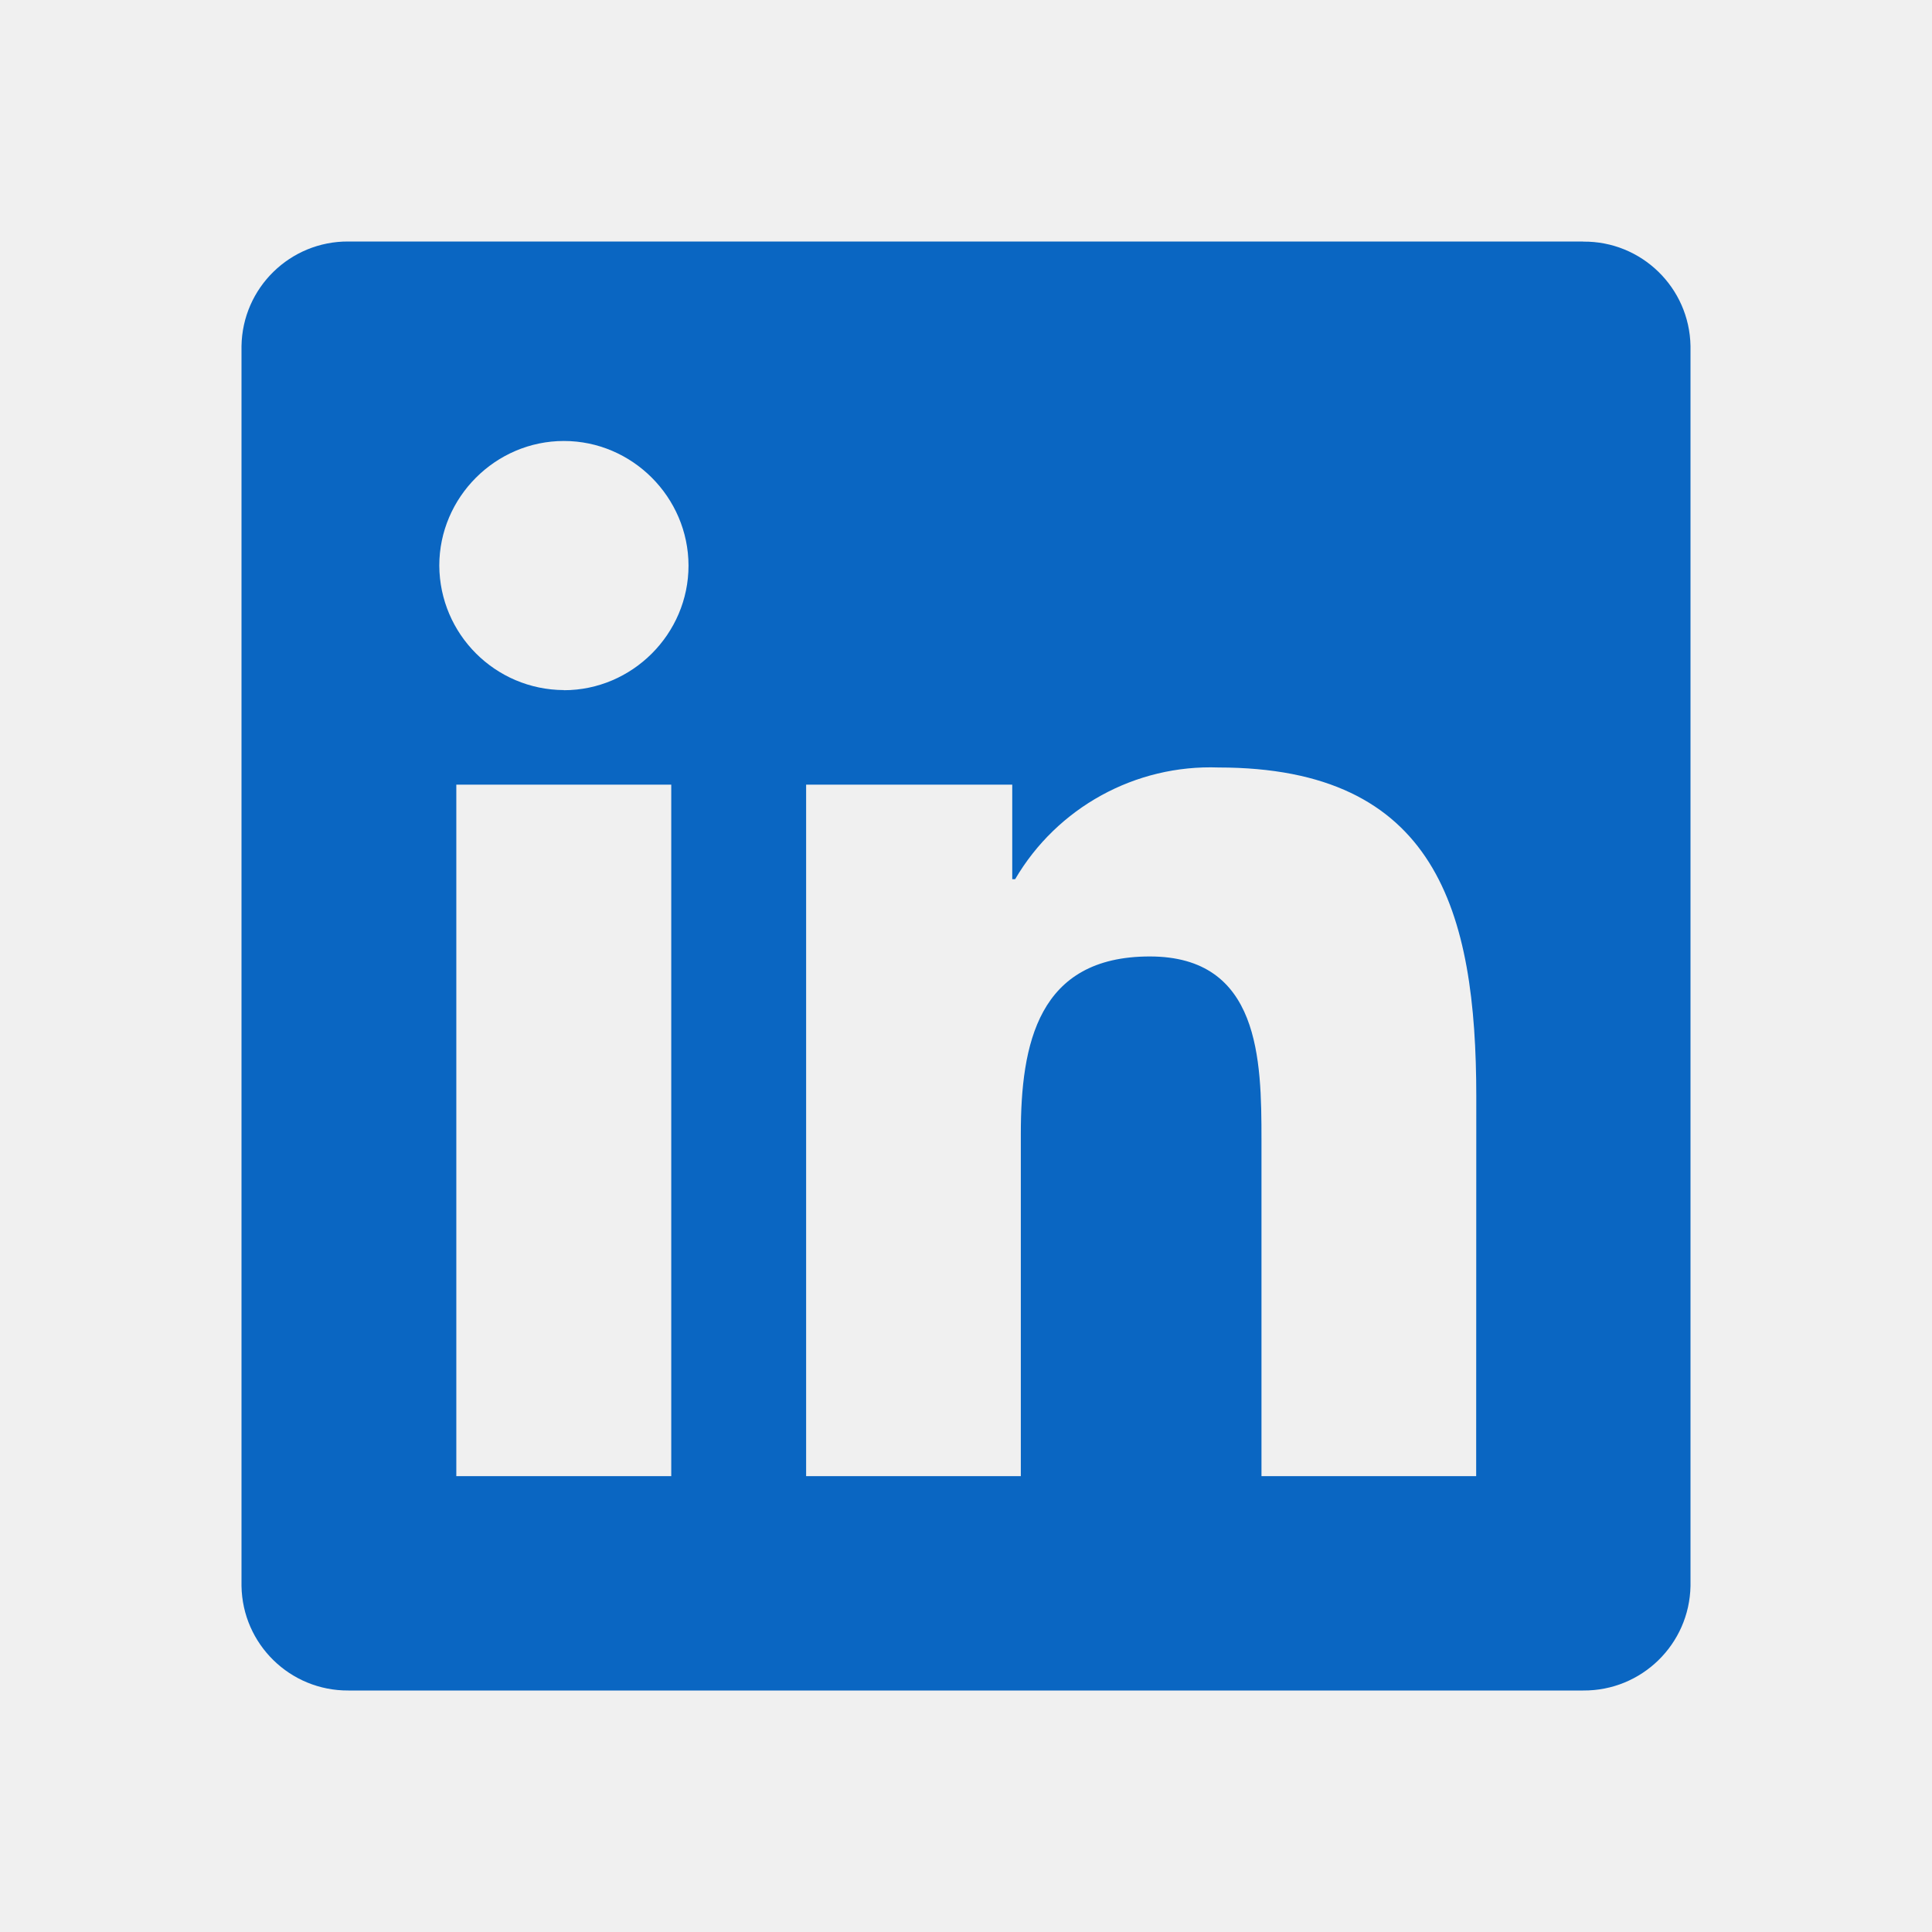
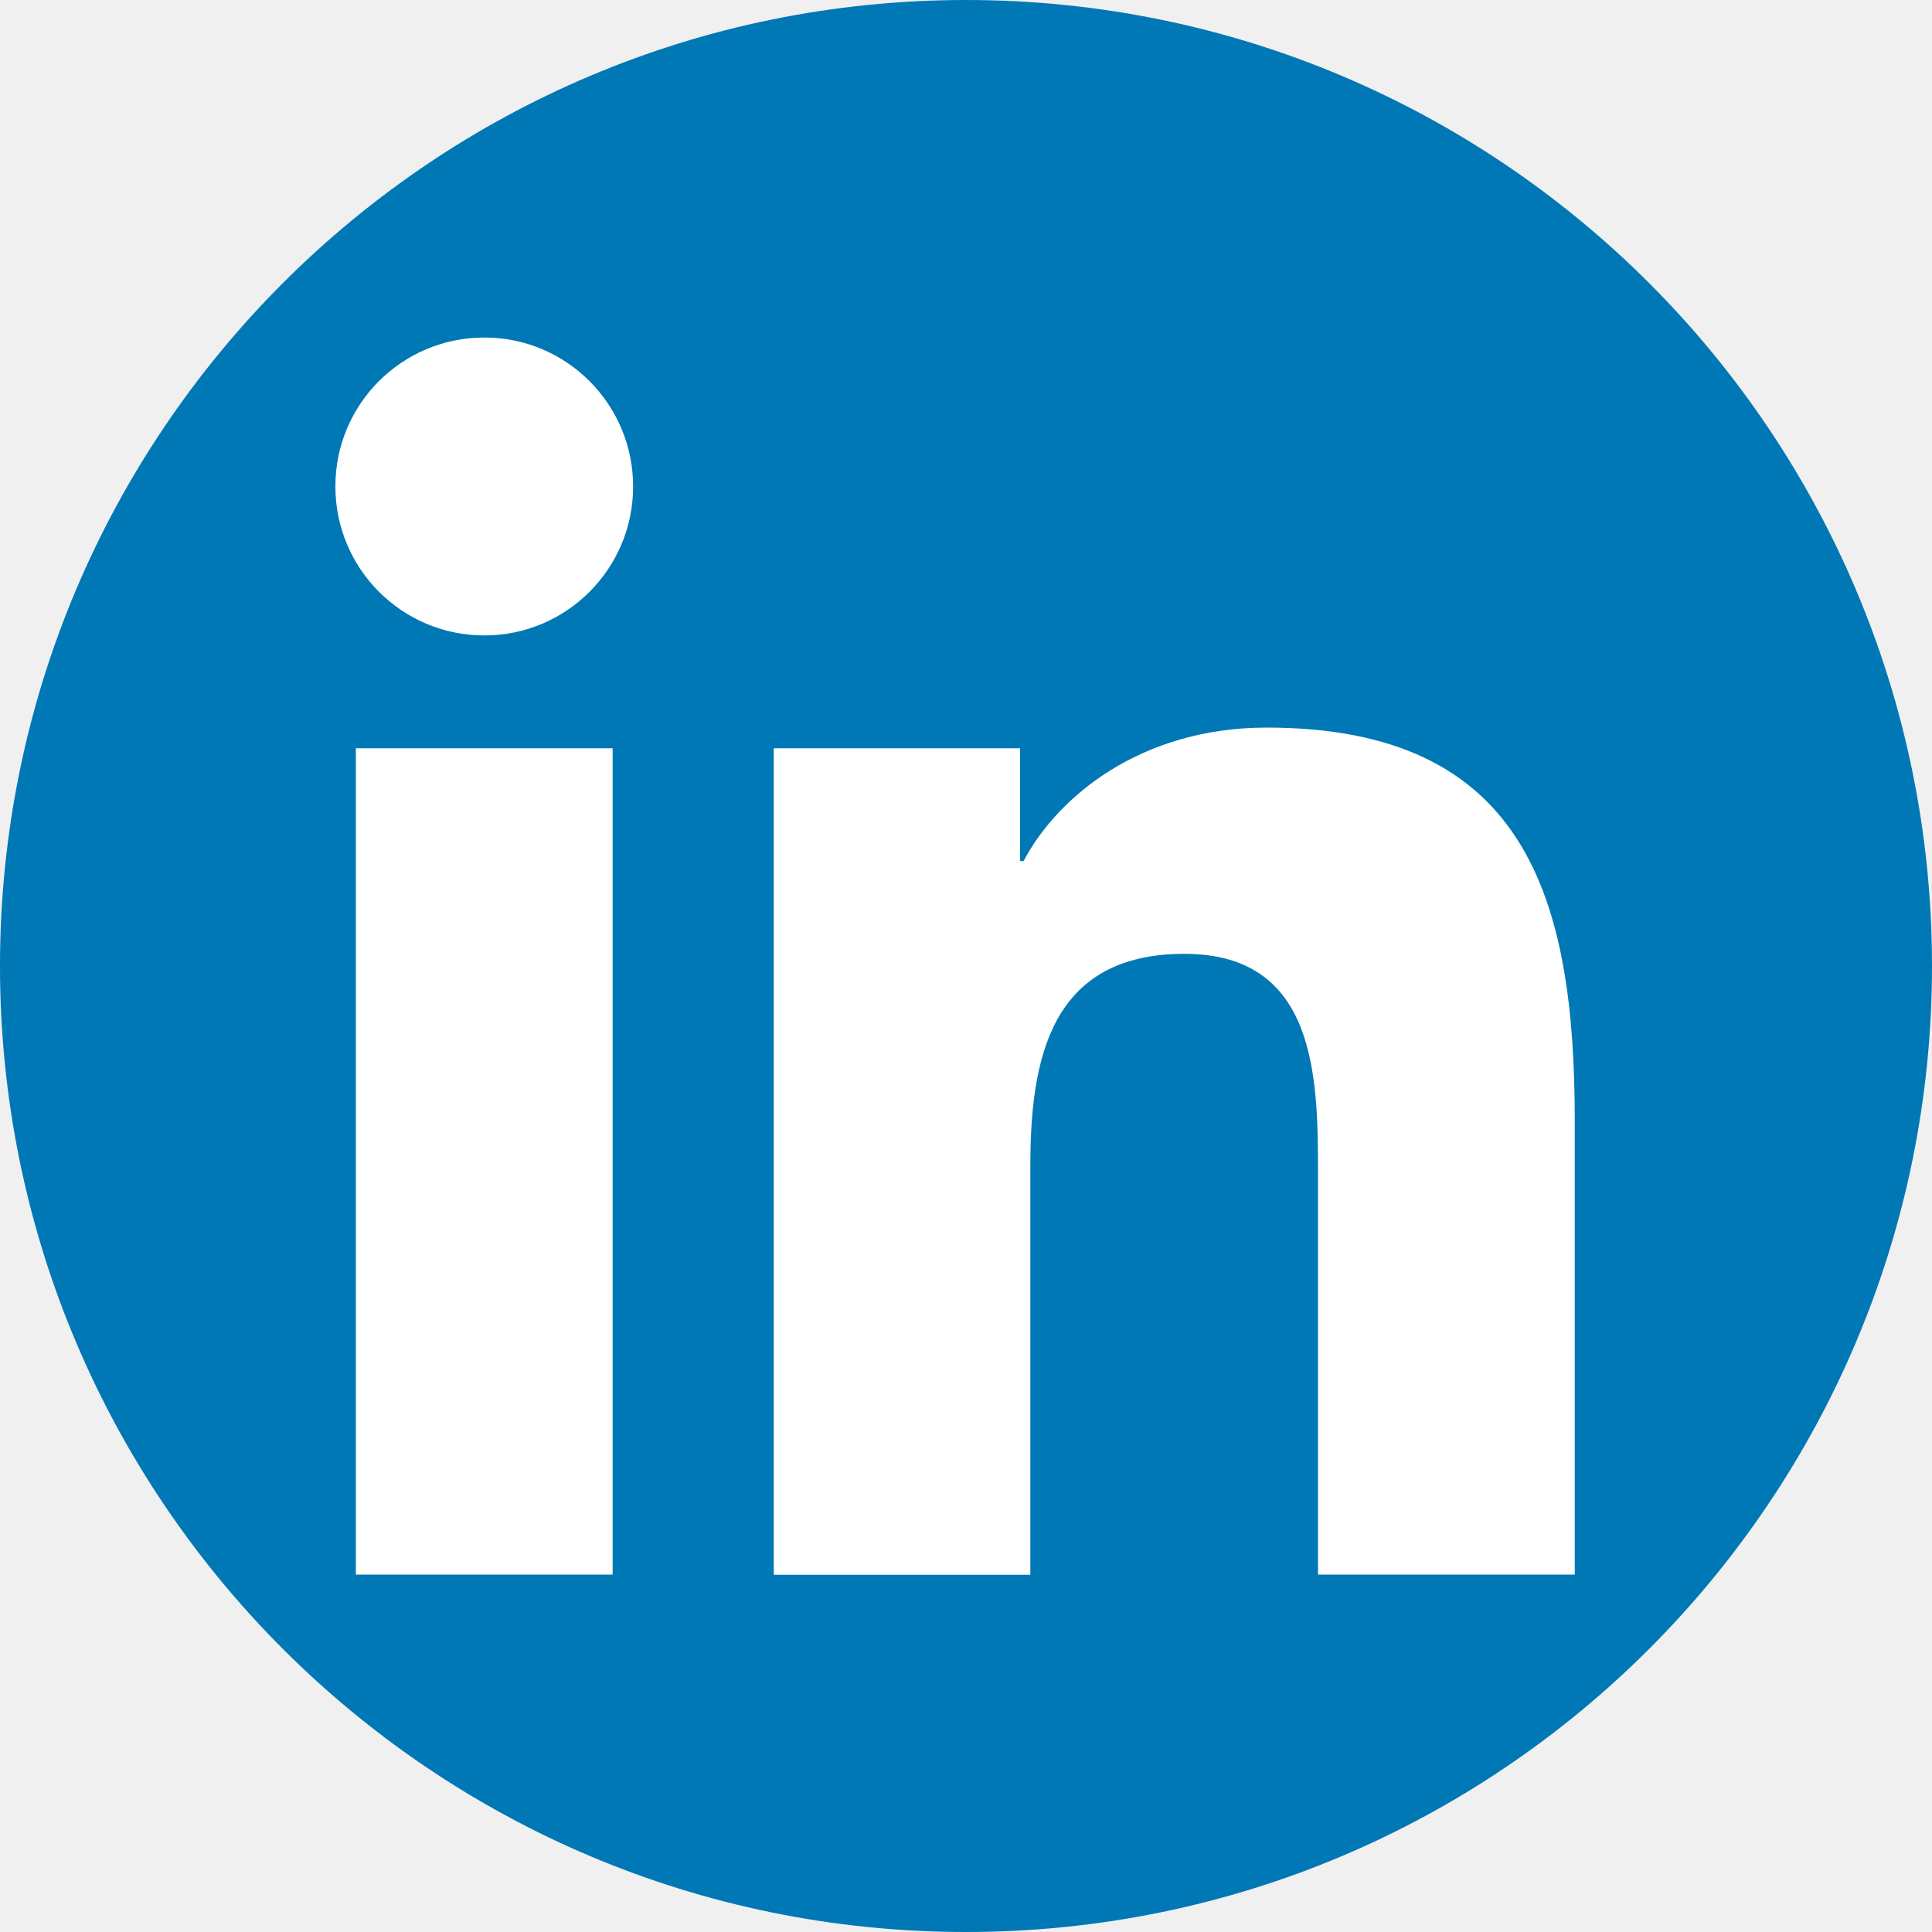
- <svg xmlns="http://www.w3.org/2000/svg" width="800px" height="800px" viewBox="0 0 16 16" fill="none">
-   <path fill="#0A66C2" d="M12.225 12.225h-1.778V9.44c0-.664-.012-1.519-.925-1.519-.926 0-1.068.724-1.068 1.47v2.834H6.676V6.498h1.707v.783h.024c.348-.594.996-.95 1.684-.925 1.802 0 2.135 1.185 2.135 2.728l-.001 3.14zM4.67 5.715a1.037 1.037 0 01-1.032-1.031c0-.566.466-1.032 1.032-1.032.566 0 1.031.466 1.032 1.032 0 .566-.466 1.032-1.032 1.032zm.889 6.51h-1.78V6.498h1.78v5.727zM13.11 2H2.885A.88.88 0 002 2.866v10.268a.88.88 0 00.885.866h10.226a.882.882 0 00.889-.866V2.865a.88.88 0 00-.889-.864z" />
+ <svg xmlns="http://www.w3.org/2000/svg" id="Layer_1" style="enable-background:new 0 0 1000 1000;" version="1.1" viewBox="0 0 1000 1000" xml:space="preserve">
+   <style type="text/css">
+ 	.st0{fill:#0078B5;}
+ 	.st1{fill:#FFFFFF;}
+ </style>
+   <g>
+     <path class="st0" d="M500,1000L500,1000C223.9,1000,0,776.1,0,500l0,0C0,223.9,223.9,0,500,0l0,0c276.1,0,500,223.9,500,500l0,0   C1000,776.1,776.1,1000,500,1000z" />
+     <g>
+       <g>
+         <path class="st1" d="M184.2,387.3h132.9v427.7H184.2V387.3z M250.7,174.7c42.5,0,77,34.5,77,77.1s-34.5,77.1-77,77.1     c-42.6,0-77.1-34.5-77.1-77.1C173.5,209.3,208,174.7,250.7,174.7" />
+         <path class="st1" d="M400.5,387.3H528v58.4h1.8c17.7-33.6,61-69.1,125.8-69.1c134.6,0,159.5,88.6,159.5,203.7v234.7H682.2V607.1     c0-49.7-0.9-113.4-69.1-113.4c-69.2,0-79.8,54-79.8,109.8v211.6H400.5V387.3z" />
+       </g>
+     </g>
+   </g>
</svg>
